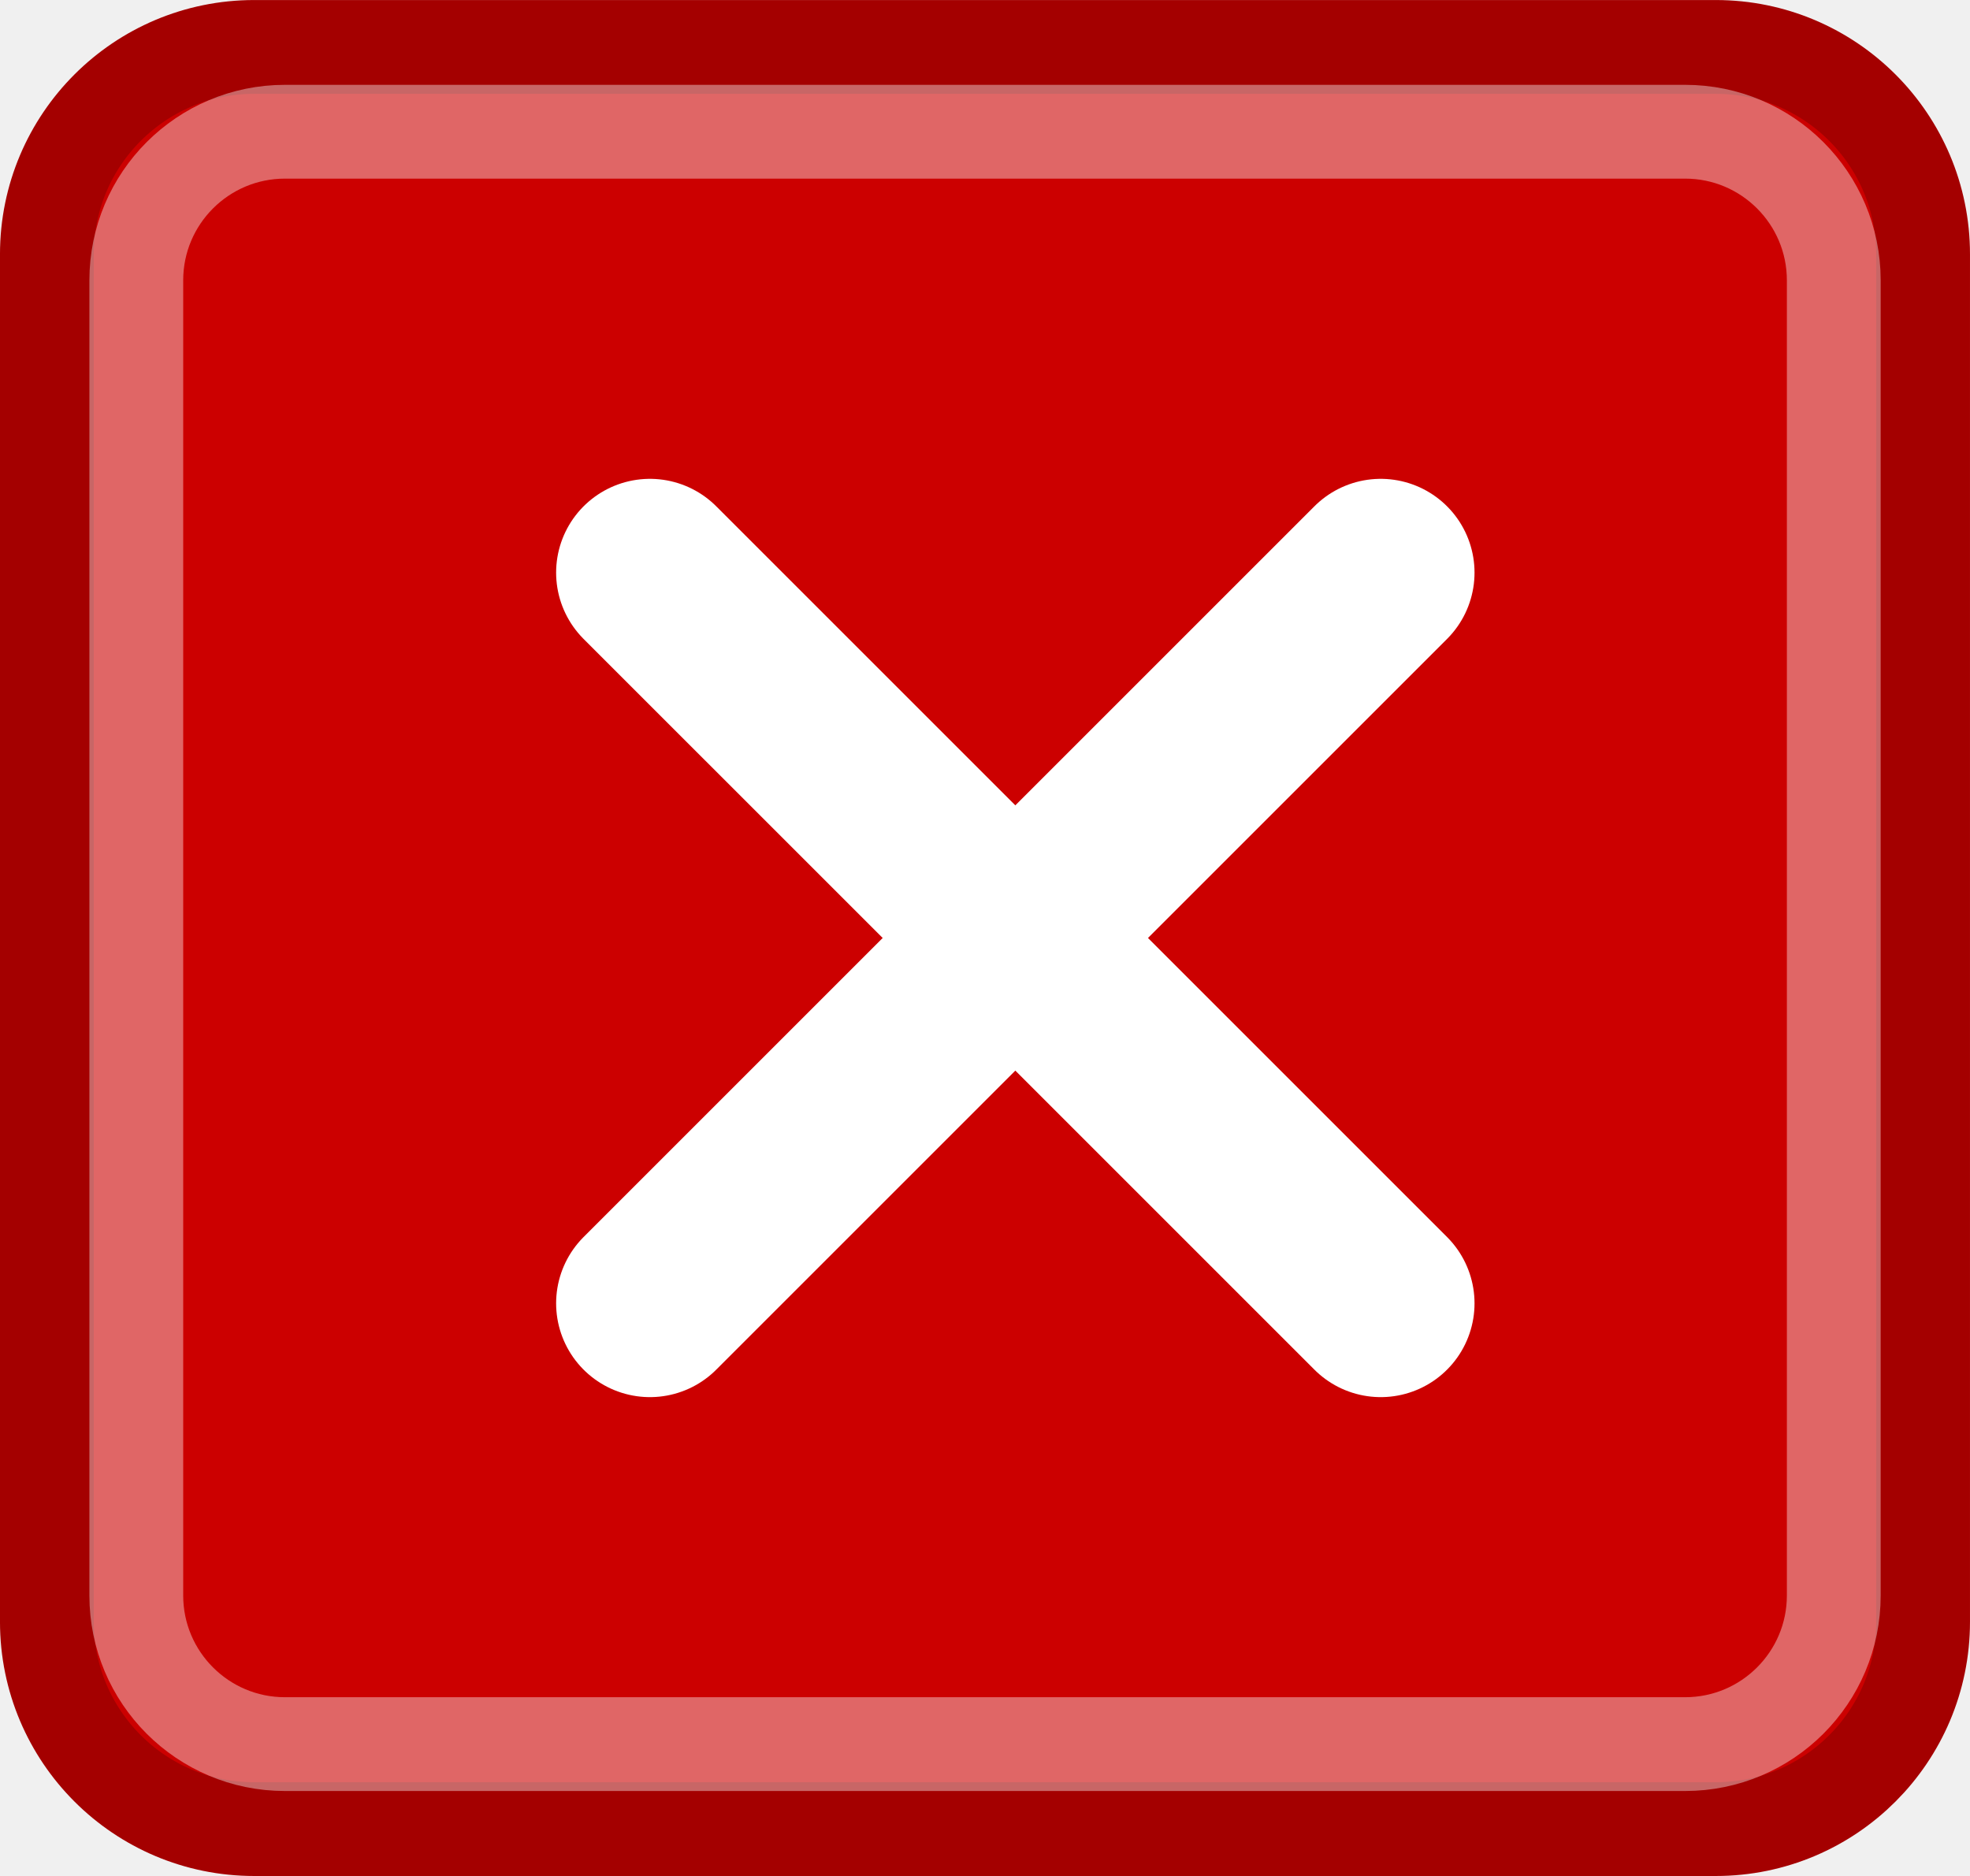
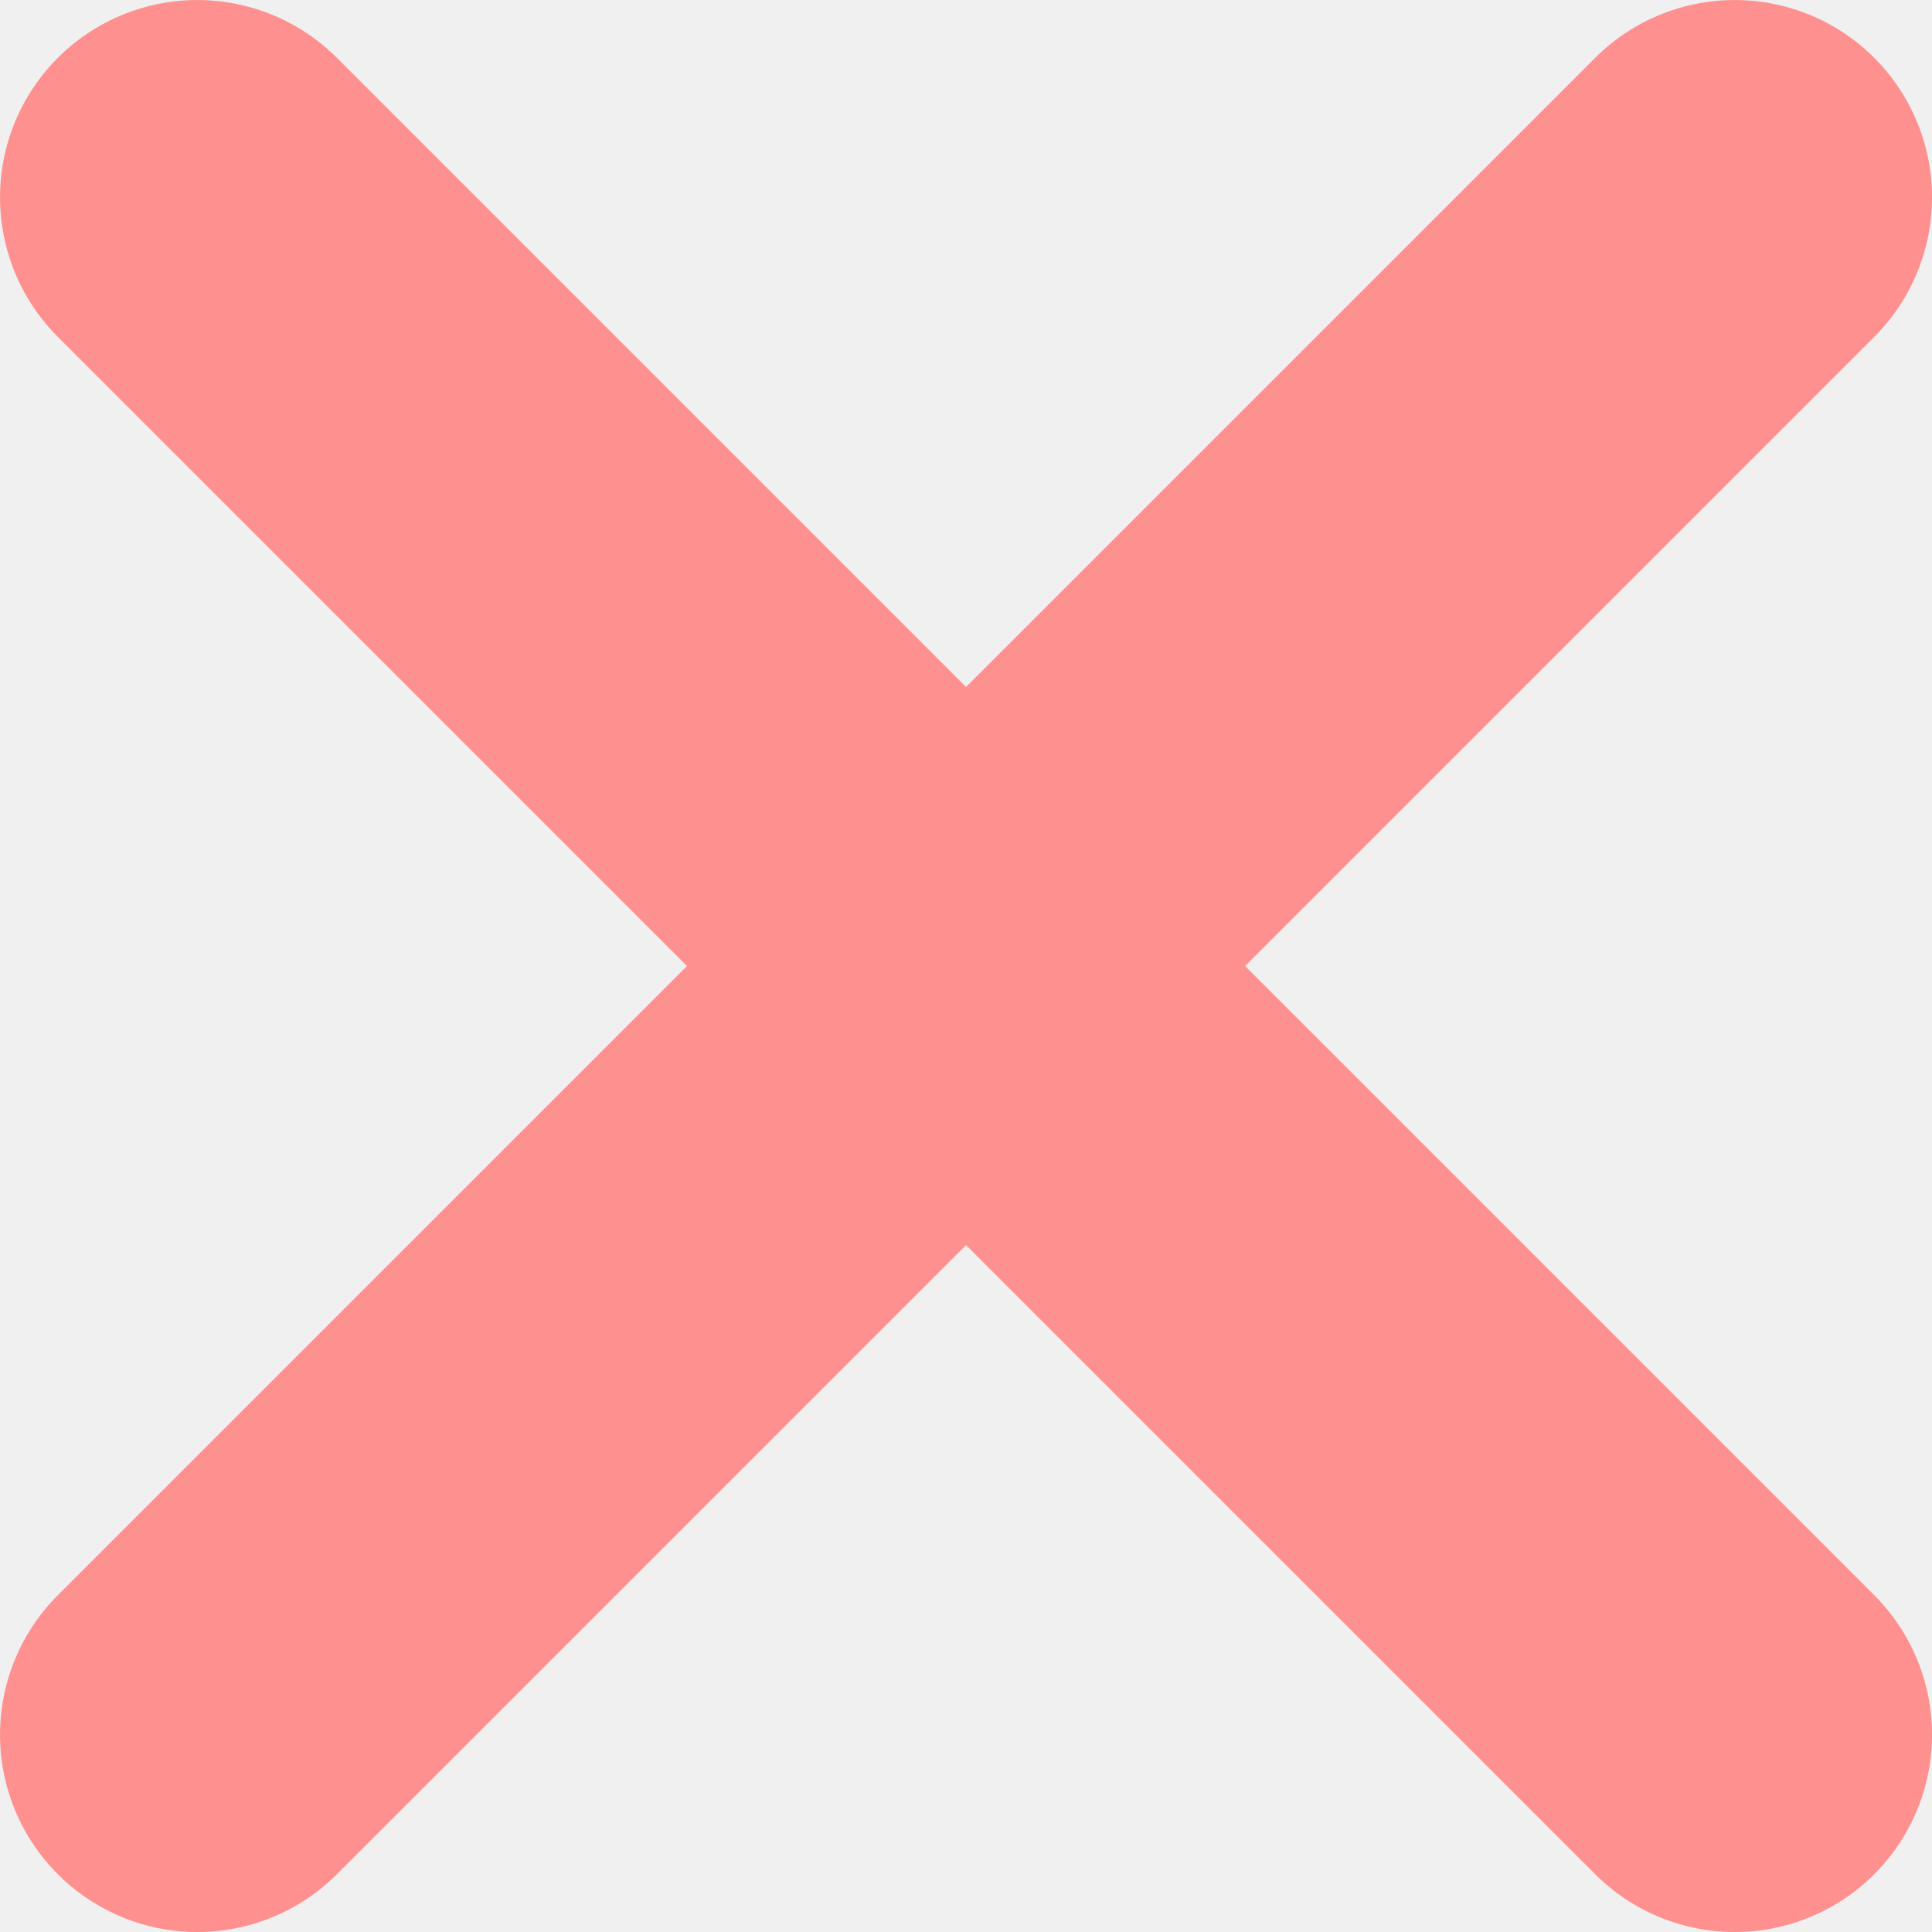
- <svg xmlns="http://www.w3.org/2000/svg" xmlns:xlink="http://www.w3.org/1999/xlink" width="21" height="20" id="svg2566" version="1.0">
+ <svg xmlns="http://www.w3.org/2000/svg" xmlns:xlink="http://www.w3.org/1999/xlink" width="9.79" height="9.79" id="svg2566" version="1.0">
  <defs id="defs2568">
    <linearGradient id="linearGradient3510">
      <stop style="stop-color:#ffffff;stop-opacity:1;" offset="0" id="stop3512" />
      <stop style="stop-color:#ffffff;stop-opacity:0;" offset="1" id="stop3514" />
    </linearGradient>
    <linearGradient id="linearGradient3498">
      <stop style="stop-color:#3465a4;stop-opacity:1;" offset="0" id="stop3500" />
      <stop style="stop-color:#3465a4;stop-opacity:0;" offset="1" id="stop3502" />
    </linearGradient>
    <linearGradient id="linearGradient3281">
      <stop style="stop-color:#ffffff;stop-opacity:1;" offset="0" id="stop3283" />
      <stop style="stop-color:#ffffff;stop-opacity:0;" offset="1" id="stop3285" />
    </linearGradient>
    <linearGradient id="linearGradient4099">
      <stop style="stop-color:#6f726f;stop-opacity:1;" offset="0" id="stop4101" />
      <stop style="stop-color:#6f726f;stop-opacity:0;" offset="1" id="stop4103" />
    </linearGradient>
    <linearGradient id="linearGradient4068">
      <stop style="stop-color:#eaeae9;stop-opacity:1;" offset="0" id="stop4070" />
      <stop style="stop-color:#a5a7a2;stop-opacity:1;" offset="1" id="stop4072" />
    </linearGradient>
    <linearGradient id="linearGradient3670">
      <stop id="stop3672" offset="0" style="stop-color:#d3d7cf" />
      <stop id="stop3674" offset="1" style="stop-color:#555753" />
    </linearGradient>
    <radialGradient xlink:href="#linearGradient3670" id="radialGradient3634" cx="6.88" cy="7.199" fx="6.88" fy="7.199" r="9.375" gradientUnits="userSpaceOnUse" gradientTransform="matrix(1.240749,0,0,1.157631,-1.713645,-1.134736)" />
    <linearGradient id="linearGradient3692">
      <stop style="stop-color:#2e3436;stop-opacity:1;" offset="0" id="stop3694" />
      <stop style="stop-color:#babdb6" offset="1" id="stop3696" />
    </linearGradient>
    <linearGradient xlink:href="#linearGradient3692" id="linearGradient3698" x1="-0.52" y1="-0.52" x2="-0.52" y2="19.27" gradientUnits="userSpaceOnUse" />
    <linearGradient id="linearGradient3628">
      <stop style="stop-color:#d3d7cf" offset="0" id="stop3630" />
      <stop style="stop-color:#555753" offset="1" id="stop3632" />
    </linearGradient>
    <radialGradient xlink:href="#linearGradient3628" id="radialGradient3644" cx="12.705" cy="13.847" fx="12.705" fy="13.847" r="9.375" gradientUnits="userSpaceOnUse" gradientTransform="matrix(0.06370852,-1.424475,1.547293,0.0692112,-9.530629,30.98681)" />
    <linearGradient id="linearGradient3730">
      <stop id="stop3732" offset="0" style="stop-color:#eeeeec" />
      <stop id="stop3734" offset="1" style="stop-color:#888a85" />
    </linearGradient>
    <radialGradient xlink:href="#linearGradient3730" id="radialGradient3728" gradientUnits="userSpaceOnUse" gradientTransform="matrix(-0.310032,2.110862,-2.082775,-0.305867,17.75288,16.41459)" cx="-1.002" cy="0.99" fx="-1.002" fy="0.99" r="9.921" />
    <linearGradient id="linearGradient1557">
      <stop id="stop1559" offset="0" style="stop-color:#2e3436;stop-opacity:1;" />
      <stop id="stop1561" offset="1" style="stop-color:#888a85" />
    </linearGradient>
    <linearGradient xlink:href="#linearGradient1557" id="linearGradient1549" x1="17.062" y1="34.95" x2="20.312" y2="5.375" gradientUnits="userSpaceOnUse" />
    <linearGradient id="linearGradient3676">
      <stop style="stop-color:#eeeeec" offset="0" id="stop4022" />
      <stop style="stop-color:#555753" offset="1" id="stop3680" />
    </linearGradient>
    <radialGradient xlink:href="#linearGradient3676" id="radialGradient3702" gradientUnits="userSpaceOnUse" gradientTransform="matrix(-0.127582,1.416065,-1.630141,-0.146854,17.48751,15.56121)" cx="-1.002" cy="0.99" fx="-1.002" fy="0.99" r="9.921" />
    <linearGradient id="linearGradient3788">
      <stop style="stop-color:#cccdcb;stop-opacity:1;" offset="0" id="stop3790" />
      <stop style="stop-color:#888a85;stop-opacity:1;" offset="1" id="stop3792" />
    </linearGradient>
    <linearGradient id="linearGradient3674">
      <stop style="stop-color:#ffffff;stop-opacity:0;" offset="0" id="stop3676" />
      <stop style="stop-color:#ffffff;stop-opacity:1;" offset="1" id="stop3678" />
    </linearGradient>
    <linearGradient id="linearGradient3657">
      <stop style="stop-color:#fafafa;stop-opacity:1;" offset="0" id="stop3659" />
      <stop style="stop-color:#bfbfbf;stop-opacity:1;" offset="1" id="stop3661" />
    </linearGradient>
    <linearGradient id="linearGradient3609">
      <stop style="stop-color:#000000;stop-opacity:1;" offset="0" id="stop3611" />
      <stop style="stop-color:#000000;stop-opacity:0;" offset="1" id="stop3613" />
    </linearGradient>
    <linearGradient xlink:href="#linearGradient4608" id="linearGradient4585" gradientUnits="userSpaceOnUse" gradientTransform="matrix(1.769913,0,0,1.769913,-88.34438,10.67235)" x1="56.303" y1="4.937" x2="56.609" y2="8.68" />
    <linearGradient xlink:href="#linearGradient4608" id="linearGradient4641" x1="58.016" y1="35.015" x2="57.954" y2="40.999" gradientUnits="userSpaceOnUse" spreadMethod="reflect" gradientTransform="matrix(0.997993,0,0,1,-97.71685,-9.352993)" />
    <linearGradient id="linearGradient4608">
      <stop style="stop-color:#eeeeec" offset="0" id="stop4610" />
      <stop style="stop-color:#8a8c87;stop-opacity:1;" offset="1" id="stop4612" />
    </linearGradient>
    <radialGradient xlink:href="#linearGradient3609" id="radialGradient3615" cx="6.408" cy="17.404" fx="6.408" fy="17.404" r="5.524" gradientTransform="matrix(1,0,0,0.416,0,10.16382)" gradientUnits="userSpaceOnUse" />
    <linearGradient xlink:href="#linearGradient3657" id="linearGradient3668" gradientUnits="userSpaceOnUse" x1="10.438" y1="8.29" x2="10.438" y2="18.985" gradientTransform="translate(-64.70027,0)" />
    <radialGradient xlink:href="#linearGradient3674" id="radialGradient3680" cx="5.082" cy="12.516" fx="5.082" fy="12.516" r="2.983" gradientTransform="matrix(1.525791,0,-1.480441e-8,1.768964,-0.08162983,6.066255)" gradientUnits="userSpaceOnUse" />
    <linearGradient xlink:href="#linearGradient3788" id="linearGradient3794" x1="8.054" y1="11.03" x2="10.438" y2="11.03" gradientUnits="userSpaceOnUse" gradientTransform="translate(-64.70027,0)" />
    <linearGradient xlink:href="#linearGradient4068" id="linearGradient4095" gradientUnits="userSpaceOnUse" x1="7.576" y1="20.302" x2="7.322" y2="27.345" />
    <linearGradient xlink:href="#linearGradient4068" id="linearGradient4097" gradientUnits="userSpaceOnUse" x1="7.576" y1="20.302" x2="7.322" y2="27.345" />
    <linearGradient xlink:href="#linearGradient4099" id="linearGradient4105" x1="11.126" y1="25.56" x2="9.347" y2="25.737" gradientUnits="userSpaceOnUse" gradientTransform="matrix(1.296181,0,0,1.296181,-4.978245,-7.324566)" />
    <linearGradient xlink:href="#linearGradient3281" id="linearGradient3287" x1="4.683" y1="24.665" x2="8.371" y2="24.317" gradientUnits="userSpaceOnUse" />
    <radialGradient xlink:href="#linearGradient3498" id="radialGradient3504" cx="36.828" cy="24.428" fx="36.828" fy="24.428" r="1.24" gradientTransform="matrix(13.39869,-4.118282e-6,6.831725e-6,22.22678,-456.6246,-518.5208)" gradientUnits="userSpaceOnUse" />
    <radialGradient xlink:href="#linearGradient3498" id="radialGradient3506" gradientUnits="userSpaceOnUse" gradientTransform="matrix(21.09444,0,0,22.22672,-740.0468,-518.5196)" cx="36.828" cy="24.428" fx="36.828" fy="24.428" r="1.24" />
    <radialGradient xlink:href="#linearGradient3498" id="radialGradient3508" gradientUnits="userSpaceOnUse" gradientTransform="matrix(13.39869,-4.118282e-6,6.831725e-6,22.22678,-456.6246,-518.5208)" cx="36.828" cy="24.428" fx="36.828" fy="24.428" r="1.24" />
    <linearGradient xlink:href="#linearGradient3510" id="linearGradient3516" x1="9.486" y1="22.108" x2="7.378" y2="22.638" gradientUnits="userSpaceOnUse" />
    <radialGradient xlink:href="#linearGradient11508" id="radialGradient12962" gradientUnits="userSpaceOnUse" gradientTransform="matrix(1,0,0,0.338462,0,29.48178)" cx="30.204" cy="44.565" fx="30.204" fy="44.565" r="6.566" />
    <linearGradient xlink:href="#linearGradient12810" id="linearGradient12941" gradientUnits="userSpaceOnUse" x1="65.624" y1="21.46" x2="87.529" y2="21.46" gradientTransform="matrix(0.755725,0,0,0.755725,-25.19847,17.09924)" />
    <linearGradient xlink:href="#linearGradient12836" id="linearGradient12934" gradientUnits="userSpaceOnUse" x1="88.75" y1="31.656" x2="92.062" y2="36.656" gradientTransform="matrix(0.755725,0,0,0.755725,-24.84491,17.27602)" />
    <radialGradient xlink:href="#linearGradient12828" id="radialGradient12931" gradientUnits="userSpaceOnUse" gradientTransform="matrix(0.732463,0.172296,-0.147115,0.625415,-17.70794,5.185566)" cx="88.593" cy="33.399" fx="88.593" fy="33.399" r="7.006" />
    <linearGradient xlink:href="#linearGradient12810" id="linearGradient12927" gradientUnits="userSpaceOnUse" x1="84.999" y1="25.21" x2="62.591" y2="12.022" gradientTransform="matrix(0.755725,0,0,0.755725,-25.19847,17.09924)" />
    <linearGradient xlink:href="#linearGradient11625" id="linearGradient12924" gradientUnits="userSpaceOnUse" gradientTransform="matrix(0.985,0,0,1.022813,-1.675625,-6.638771)" x1="21.5" y1="30" x2="21.5" y2="27.375" />
    <linearGradient xlink:href="#linearGradient11625" id="linearGradient12921" gradientUnits="userSpaceOnUse" gradientTransform="matrix(0.985,0,0,1,0.315001,-6.000012)" x1="21.5" y1="30" x2="21.5" y2="27.375" />
    <linearGradient xlink:href="#linearGradient11625" id="linearGradient12918" gradientUnits="userSpaceOnUse" gradientTransform="matrix(1.01625,0,0,1,1.65875,-6.000012)" x1="21.5" y1="30" x2="21.5" y2="27.375" />
    <radialGradient xlink:href="#linearGradient11615" id="radialGradient12909" gradientUnits="userSpaceOnUse" gradientTransform="matrix(3.070491,0,0,3.878514,-55.26225,-82.65742)" cx="25" cy="27.75" fx="25" fy="27.75" r="4.75" />
    <linearGradient xlink:href="#linearGradient11602" id="linearGradient11608" x1="24.446" y1="12.947" x2="24.446" y2="39.447" gradientUnits="userSpaceOnUse" gradientTransform="matrix(1,0,0,0.837825,-2.875,0.164729)" />
    <linearGradient xlink:href="#linearGradient11594" id="linearGradient11600" x1="20.092" y1="8.947" x2="31.799" y2="38.947" gradientUnits="userSpaceOnUse" gradientTransform="matrix(1.061966,0,0,0.837825,-4.389811,0.164729)" />
    <radialGradient xlink:href="#linearGradient11508" id="radialGradient11532" gradientUnits="userSpaceOnUse" gradientTransform="matrix(1,0,0,0.338462,0,29.48178)" cx="30.204" cy="44.565" fx="30.204" fy="44.565" r="6.566" />
    <radialGradient xlink:href="#linearGradient11520" id="radialGradient11526" cx="24.446" cy="35.878" fx="24.446" fy="35.878" r="20.531" gradientUnits="userSpaceOnUse" gradientTransform="matrix(1.995058,0,0,1.67151,-27.19988,-29.02822)" />
    <linearGradient id="linearGradient11508">
      <stop style="stop-color:#000000;stop-opacity:1;" offset="0" id="stop11510" />
      <stop style="stop-color:#000000;stop-opacity:0;" offset="1" id="stop11512" />
    </linearGradient>
    <linearGradient id="linearGradient11520">
      <stop style="stop-color:#ffffff;stop-opacity:1;" offset="0" id="stop11522" />
      <stop style="stop-color:#dcdcdc;stop-opacity:1;" offset="1" id="stop11524" />
    </linearGradient>
    <linearGradient id="linearGradient11594">
      <stop style="stop-color:#ffffff;stop-opacity:1;" offset="0" id="stop11596" />
      <stop style="stop-color:#d1d1d1;stop-opacity:1;" offset="1" id="stop11598" />
    </linearGradient>
    <linearGradient id="linearGradient11602">
      <stop style="stop-color:#f6f6f6;stop-opacity:1;" offset="0" id="stop11604" />
      <stop style="stop-color:#e0e0e0;stop-opacity:1;" offset="1" id="stop11606" />
    </linearGradient>
    <linearGradient id="linearGradient11615">
      <stop style="stop-color:#636363;stop-opacity:1;" offset="0" id="stop11617" />
      <stop style="stop-color:#000000;stop-opacity:1;" offset="1" id="stop11619" />
    </linearGradient>
    <linearGradient id="linearGradient11625">
      <stop style="stop-color:#fce94f;stop-opacity:1;" offset="0" id="stop11627" />
      <stop style="stop-color:#fce94f;stop-opacity:0;" offset="1" id="stop11629" />
    </linearGradient>
    <linearGradient id="linearGradient12810">
      <stop style="stop-color:#ffffff;stop-opacity:1;" offset="0" id="stop12812" />
      <stop style="stop-color:#e5e5e5;stop-opacity:1;" offset="1" id="stop12814" />
    </linearGradient>
    <linearGradient id="linearGradient12828">
      <stop style="stop-color:#cccccd;stop-opacity:1;" offset="0" id="stop12830" />
      <stop id="stop12862" offset="0" style="stop-color:#adadae;stop-opacity:1;" />
      <stop style="stop-color:#8f8f90;stop-opacity:0;" offset="1" id="stop12832" />
    </linearGradient>
    <linearGradient id="linearGradient12836">
      <stop style="stop-color:#515152;stop-opacity:1;" offset="0" id="stop12838" />
      <stop style="stop-color:#515152;stop-opacity:0;" offset="1" id="stop12840" />
    </linearGradient>
    <linearGradient xlink:href="#linearGradient11625" id="linearGradient2582" gradientUnits="userSpaceOnUse" gradientTransform="matrix(1.01625,0,0,1,57.23713,-30.52133)" x1="21.5" y1="30" x2="21.5" y2="27.375" />
    <linearGradient xlink:href="#linearGradient11625" id="linearGradient2585" gradientUnits="userSpaceOnUse" gradientTransform="matrix(0.985,0,0,1,55.89338,-30.52133)" x1="21.5" y1="30" x2="21.5" y2="27.375" />
    <linearGradient xlink:href="#linearGradient11625" id="linearGradient2588" gradientUnits="userSpaceOnUse" gradientTransform="matrix(0.985,0,0,1.022813,53.90276,-31.16009)" x1="21.5" y1="30" x2="21.5" y2="27.375" />
    <radialGradient xlink:href="#linearGradient11615" id="radialGradient2591" gradientUnits="userSpaceOnUse" gradientTransform="matrix(3.070491,0,0,3.878514,0.31613,-107.1787)" cx="25" cy="27.75" fx="25" fy="27.75" r="4.75" />
    <linearGradient xlink:href="#linearGradient11602" id="linearGradient2594" gradientUnits="userSpaceOnUse" gradientTransform="matrix(1,0,0,0.837825,52.70338,-24.35659)" x1="24.446" y1="12.947" x2="24.446" y2="39.447" />
    <linearGradient xlink:href="#linearGradient11594" id="linearGradient2596" gradientUnits="userSpaceOnUse" gradientTransform="matrix(1.061966,0,0,0.837825,51.18857,-24.35659)" x1="20.092" y1="8.947" x2="31.799" y2="38.947" />
    <radialGradient xlink:href="#linearGradient11520" id="radialGradient2601" gradientUnits="userSpaceOnUse" gradientTransform="matrix(1.995058,0,0,1.67151,28.3785,-53.54954)" cx="24.446" cy="35.878" fx="24.446" fy="35.878" r="20.531" />
  </defs>
-   <g id="layer1" transform="translate(-26.11213,-27.05064)">
-     <rect style="color:#000000;fill:#cc0000;fill-opacity:1;fill-rule:evenodd;stroke:#a40000;stroke-width:1;stroke-linecap:square;stroke-linejoin:round;stroke-miterlimit:4;stroke-opacity:1;stroke-dasharray:none;stroke-dashoffset:0;marker:none;visibility:visible;display:inline;overflow:visible" id="rect1686" width="20" height="19" x="26.612" y="27.551" rx="2.21" ry="2.21" />
+   <g id="layer1" transform="translate(-32.0402,-32.15549)">
    <g id="g2254" transform="matrix(0.779029,0,0,0.779029,26.80797,8.226563)">
-       <path id="path1377" d="M 8,32 18,42" style="color:#000000;fill:none;stroke:#ffffff;stroke-width:2.567;stroke-linecap:round;stroke-linejoin:round;stroke-miterlimit:4;stroke-opacity:1;stroke-dasharray:none;stroke-dashoffset:0;marker:none;visibility:visible;display:inline;overflow:visible" />
-       <path style="color:#000000;fill:none;stroke:#ffffff;stroke-width:2.567;stroke-linecap:round;stroke-linejoin:round;stroke-miterlimit:4;stroke-opacity:1;stroke-dasharray:none;stroke-dashoffset:0;marker:none;visibility:visible;display:inline;overflow:visible" d="M 18,32 8,42" id="path2252" />
+       <path id="path1377" d="M 8,32 18,42" style="color:#000000;fill:none;stroke:#ff9090;stroke-width:2.567;stroke-linecap:round;stroke-linejoin:round;stroke-miterlimit:4;stroke-opacity:1;stroke-dasharray:none;stroke-dashoffset:0;marker:none;visibility:visible;display:inline;overflow:visible" />
+       <path style="color:#000000;fill:none;stroke:#ff9090;stroke-width:2.567;stroke-linecap:round;stroke-linejoin:round;stroke-miterlimit:4;stroke-opacity:1;stroke-dasharray:none;stroke-dashoffset:0;marker:none;visibility:visible;display:inline;overflow:visible" d="M 18,32 8,42" id="path2252" />
    </g>
-     <rect ry="1.585" rx="1.585" y="28.455" x="27.565" height="17.19" width="18.095" id="rect2258" style="opacity:0.4;color:#000000;fill:none;stroke:#ffffff;stroke-width:1;stroke-linecap:square;stroke-linejoin:round;stroke-miterlimit:4;stroke-opacity:1;stroke-dasharray:none;stroke-dashoffset:0;marker:none;visibility:visible;display:inline;overflow:visible" />
  </g>
</svg>
